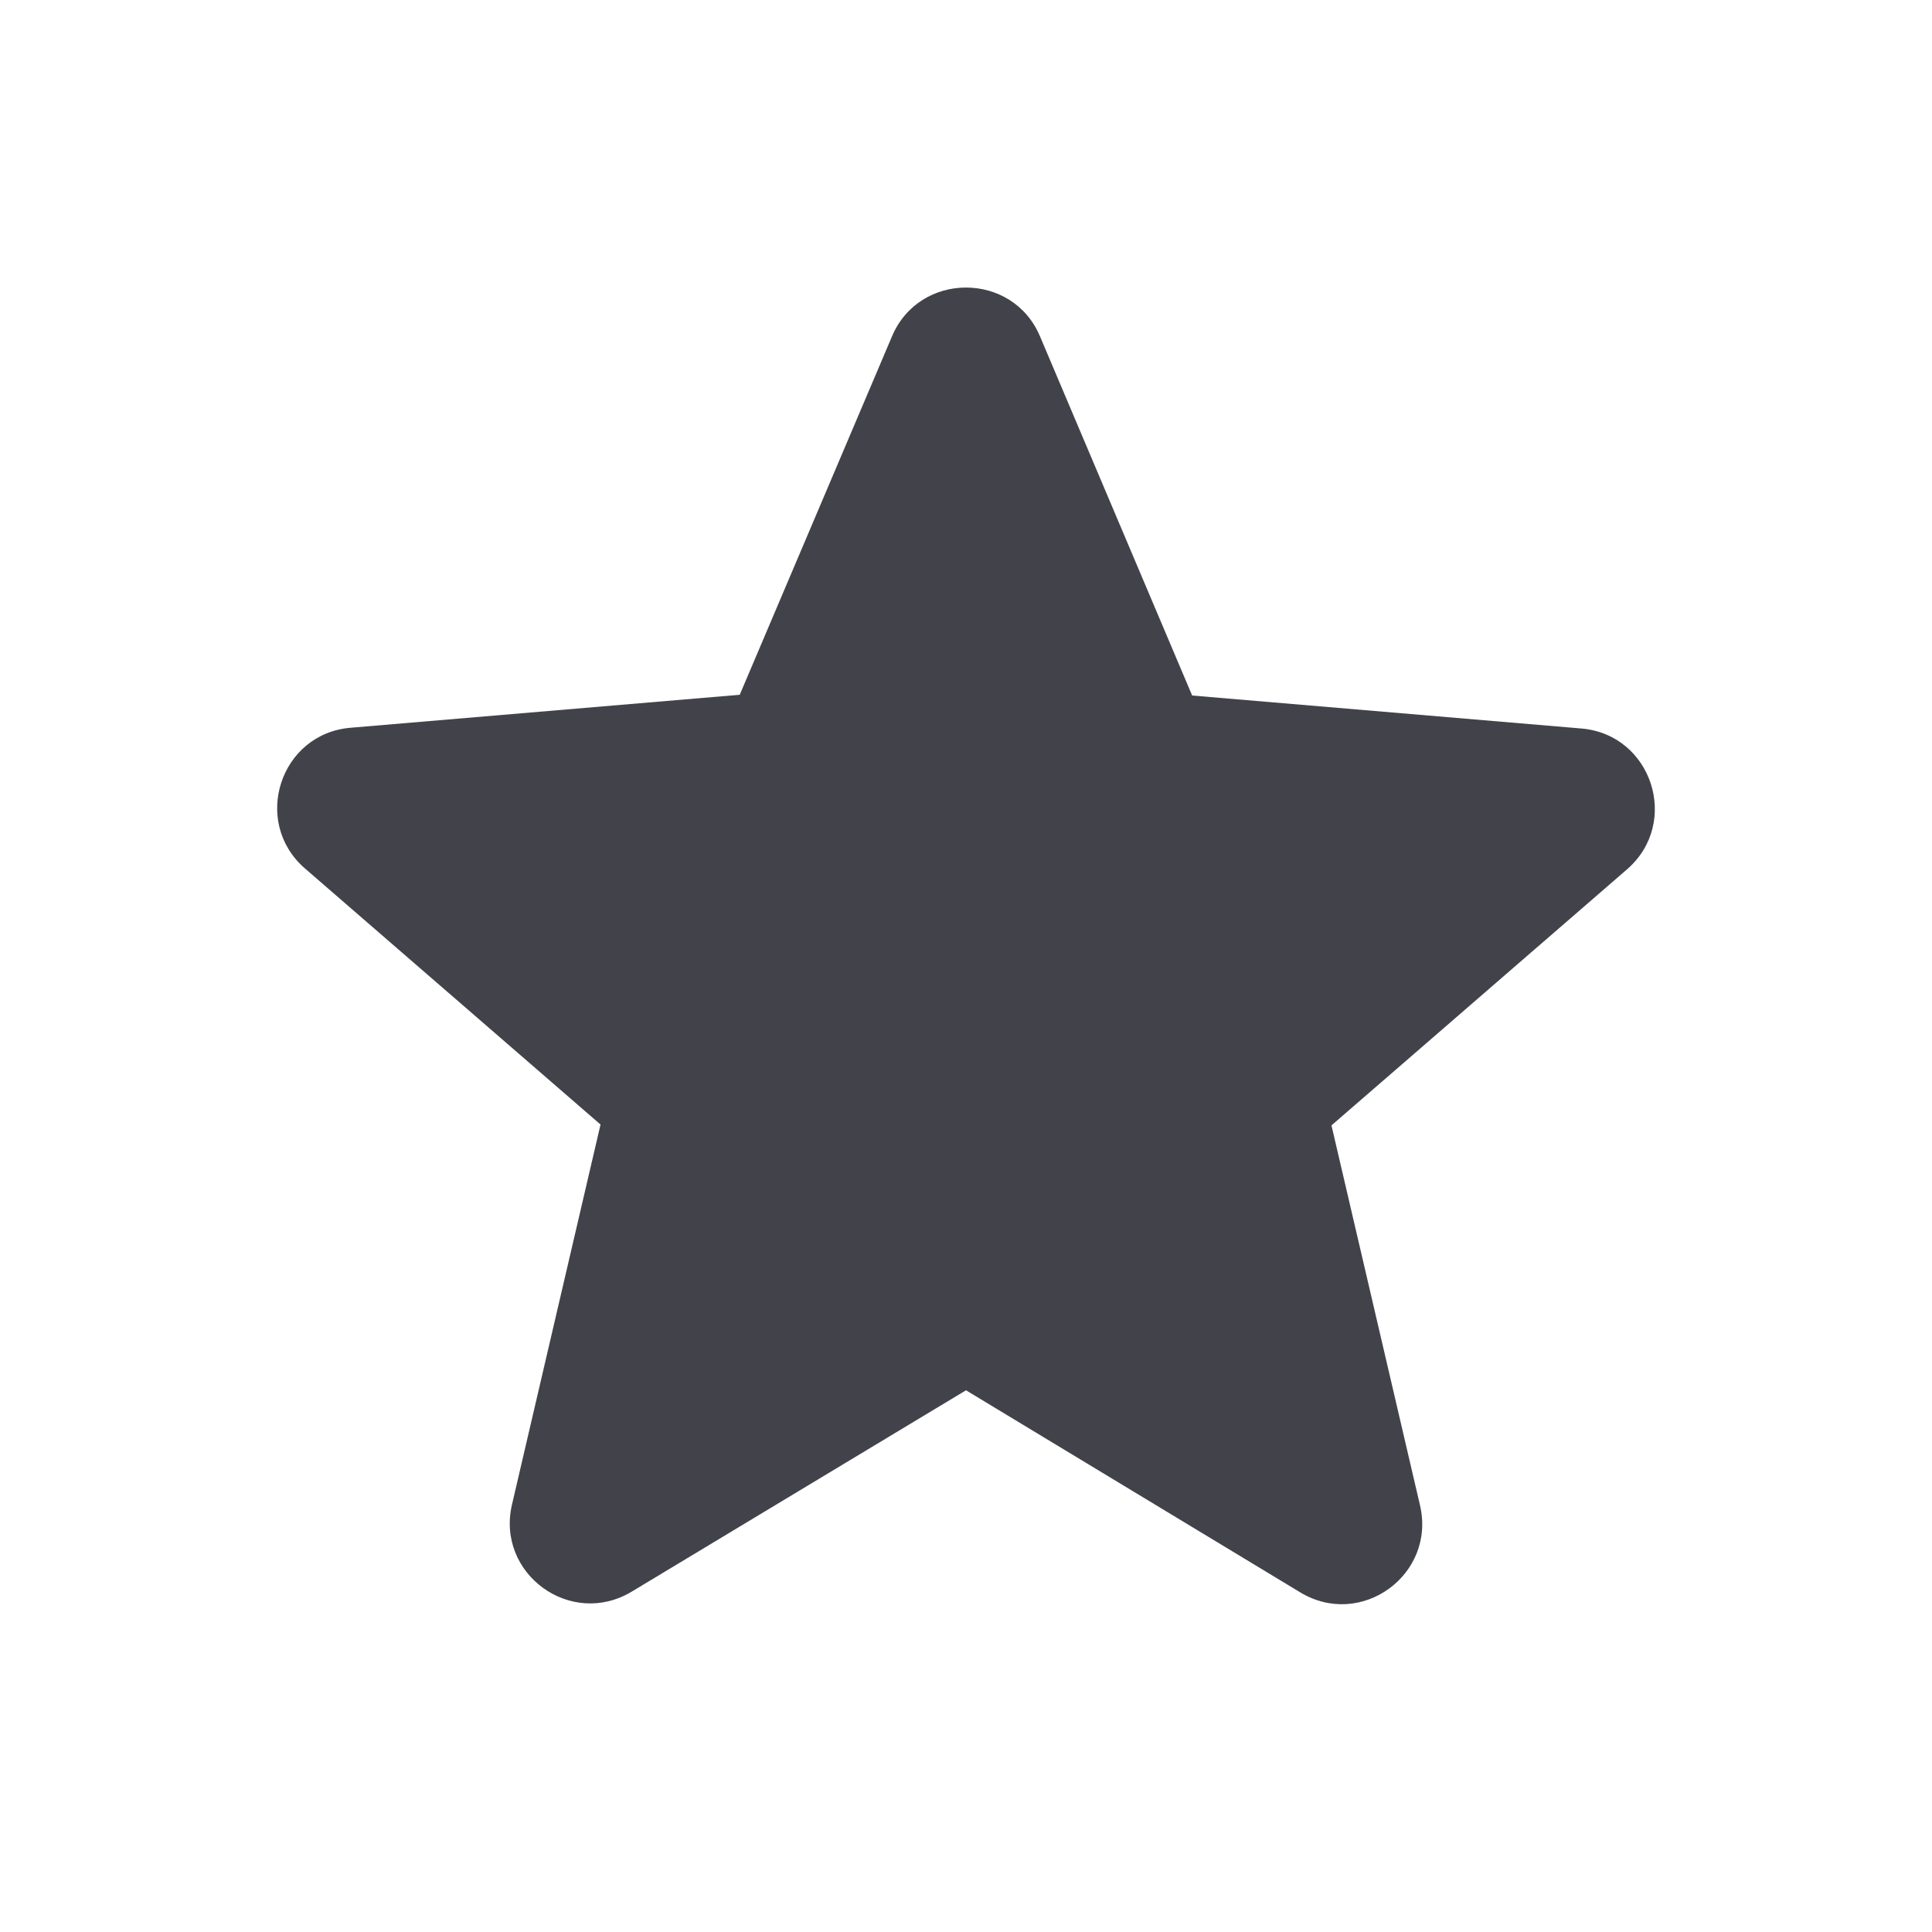
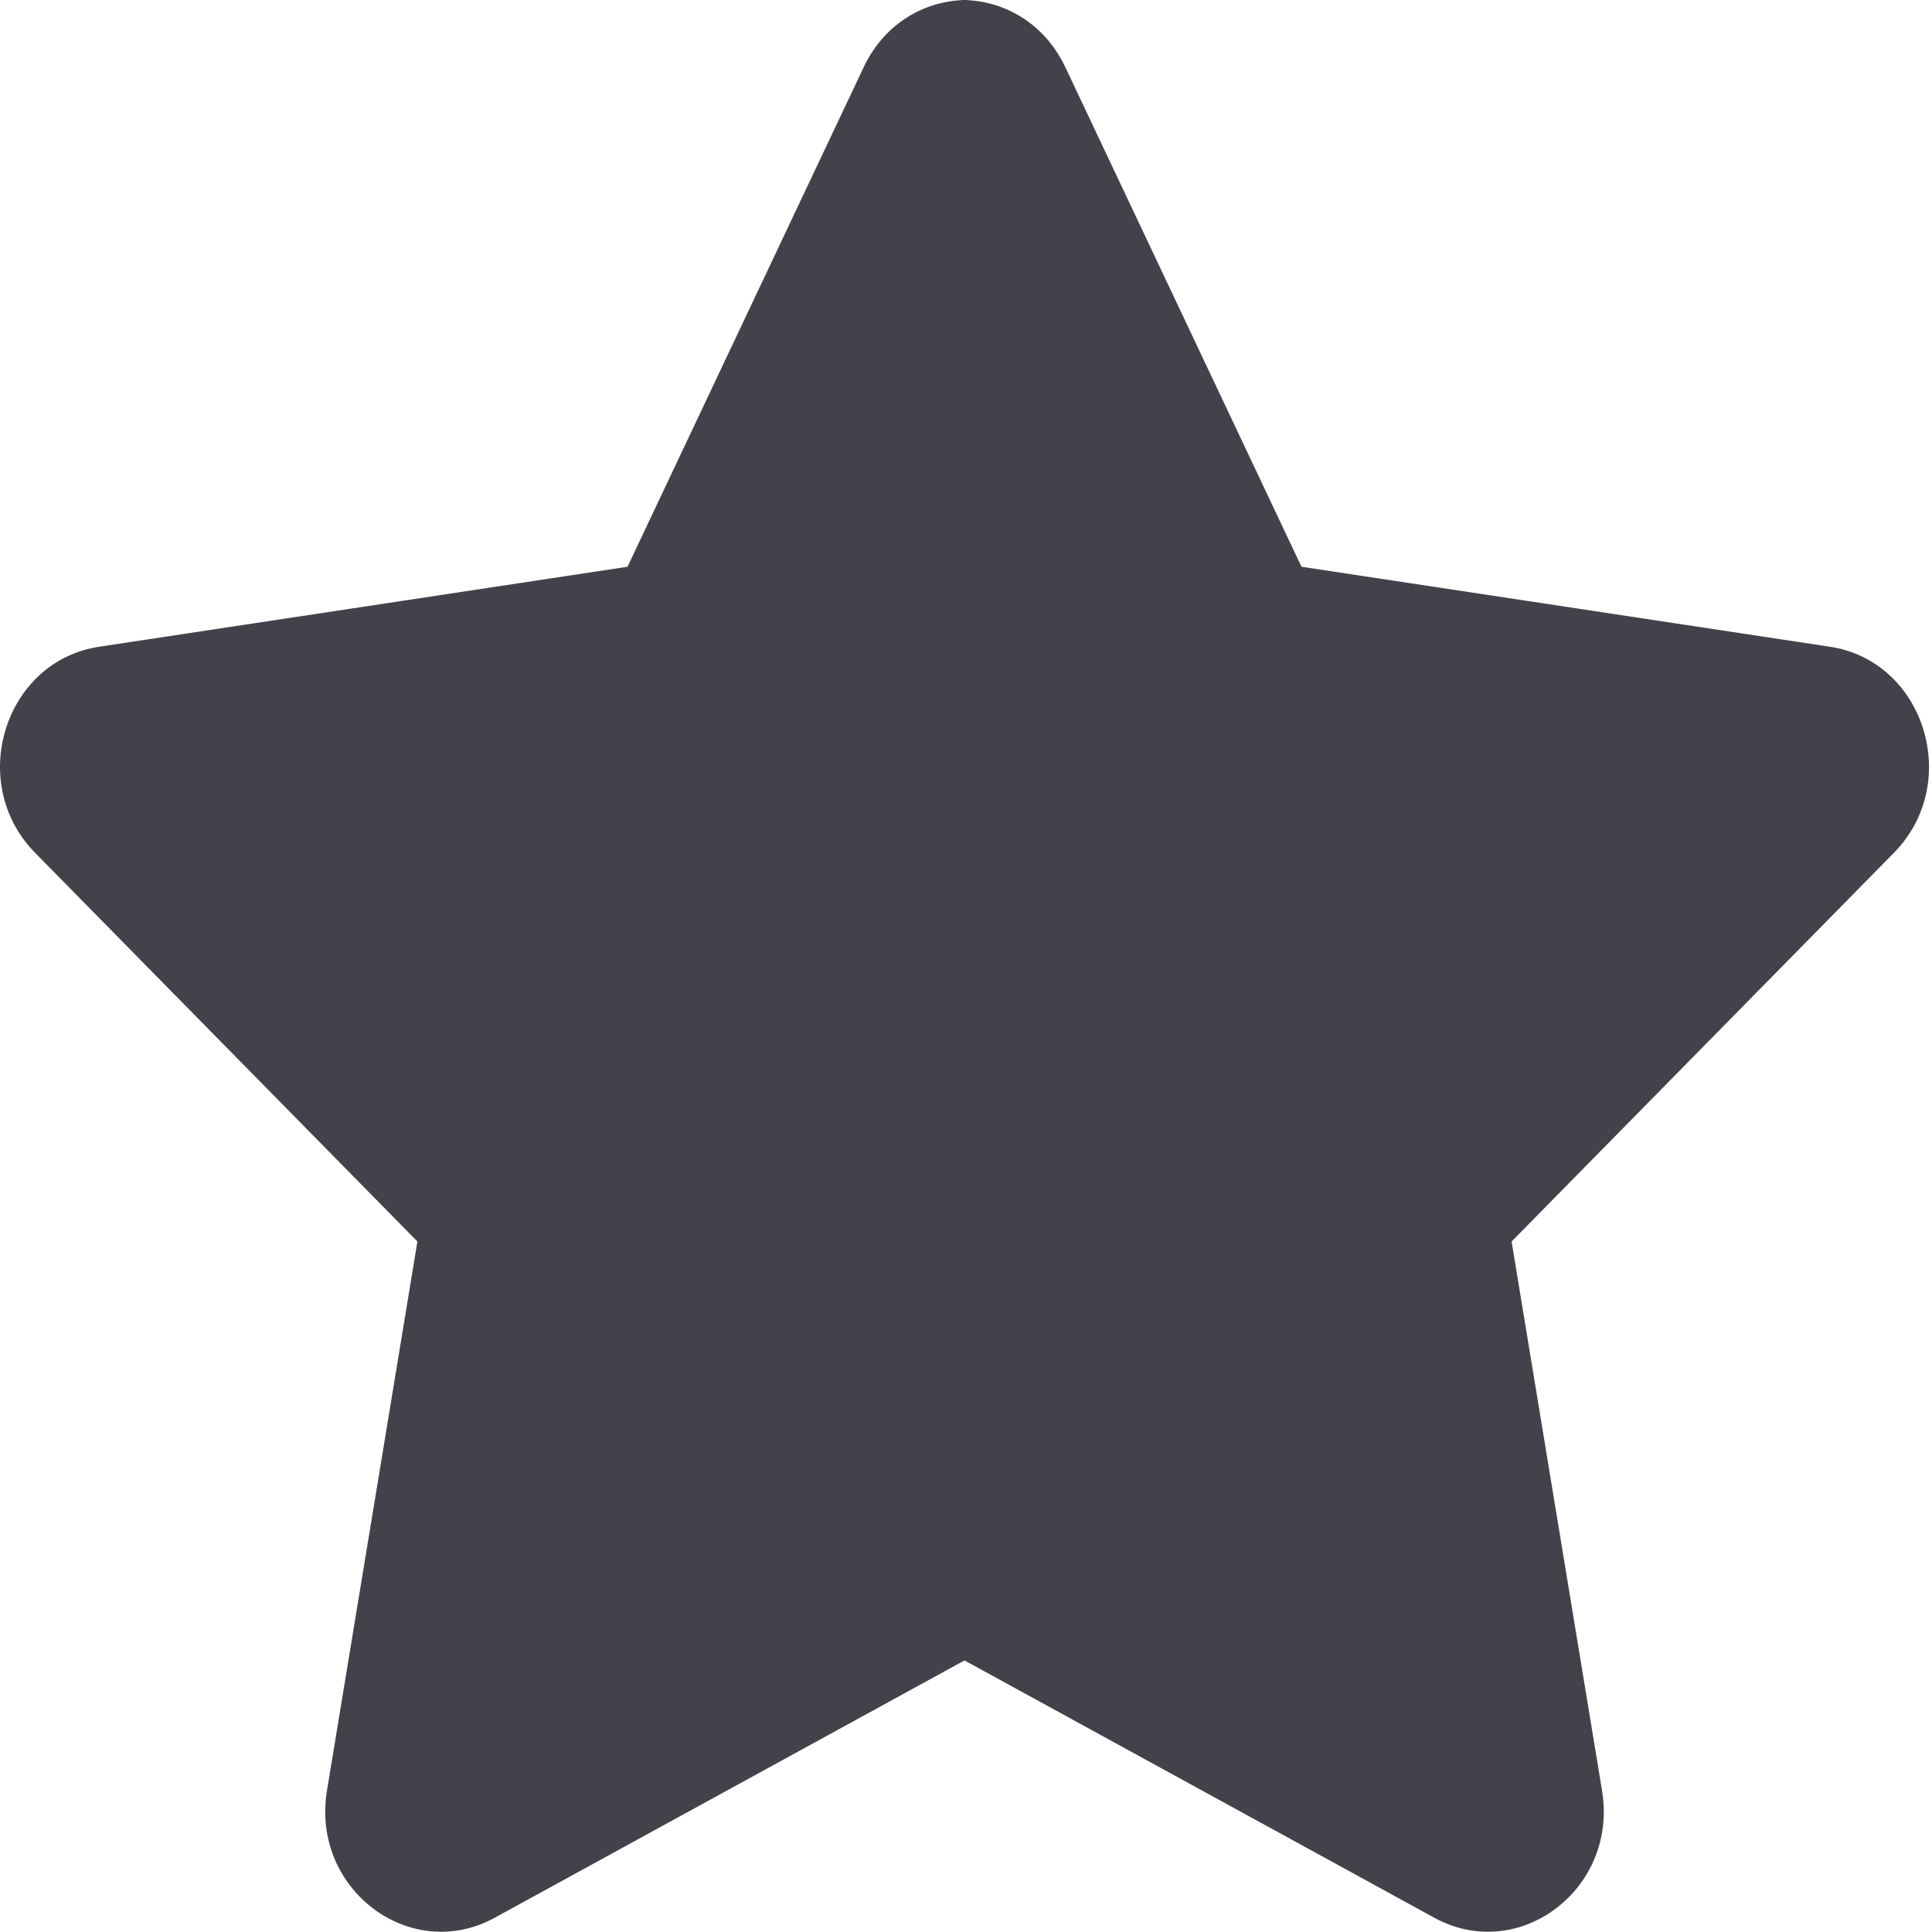
- <svg xmlns="http://www.w3.org/2000/svg" width="1em" height="1em" viewBox="0 0 18 18" fill="none">
-   <path d="M9 12.953L12.113 14.835C12.682 15.18 13.38 14.67 13.23 14.025L12.405 10.485L15.158 8.1C15.66 7.665 15.39 6.84 14.73 6.787L11.107 6.48L9.69 3.135C9.435 2.527 8.565 2.527 8.31 3.135L6.892 6.473L3.27 6.78C2.61 6.832 2.34 7.657 2.842 8.092L5.595 10.477L4.77 14.018C4.62 14.662 5.317 15.172 5.887 14.828L9 12.953Z" fill="#42424A" />
+ <svg xmlns="http://www.w3.org/2000/svg" width="1em" height="1em" viewBox="0 0 20 20" fill="none">
+   <path d="M10.015 0C9.588 0 9.162 0.23 8.941 0.695L6.496 5.867L1.026 6.695C0.045 6.844 -0.348 8.105 0.363 8.828L4.321 12.852L3.385 18.535C3.216 19.555 4.246 20.332 5.122 19.852L10.015 17.172V0Z" fill="#42424A" />
+   <path d="M9.954 0C10.38 0 10.807 0.23 11.028 0.695L13.473 5.867L18.943 6.695C19.924 6.844 20.317 8.105 19.606 8.828L15.648 12.852L16.584 18.535C16.753 19.555 15.723 20.332 14.847 19.852L9.954 17.172V0Z" fill="#42424A" />
</svg>
